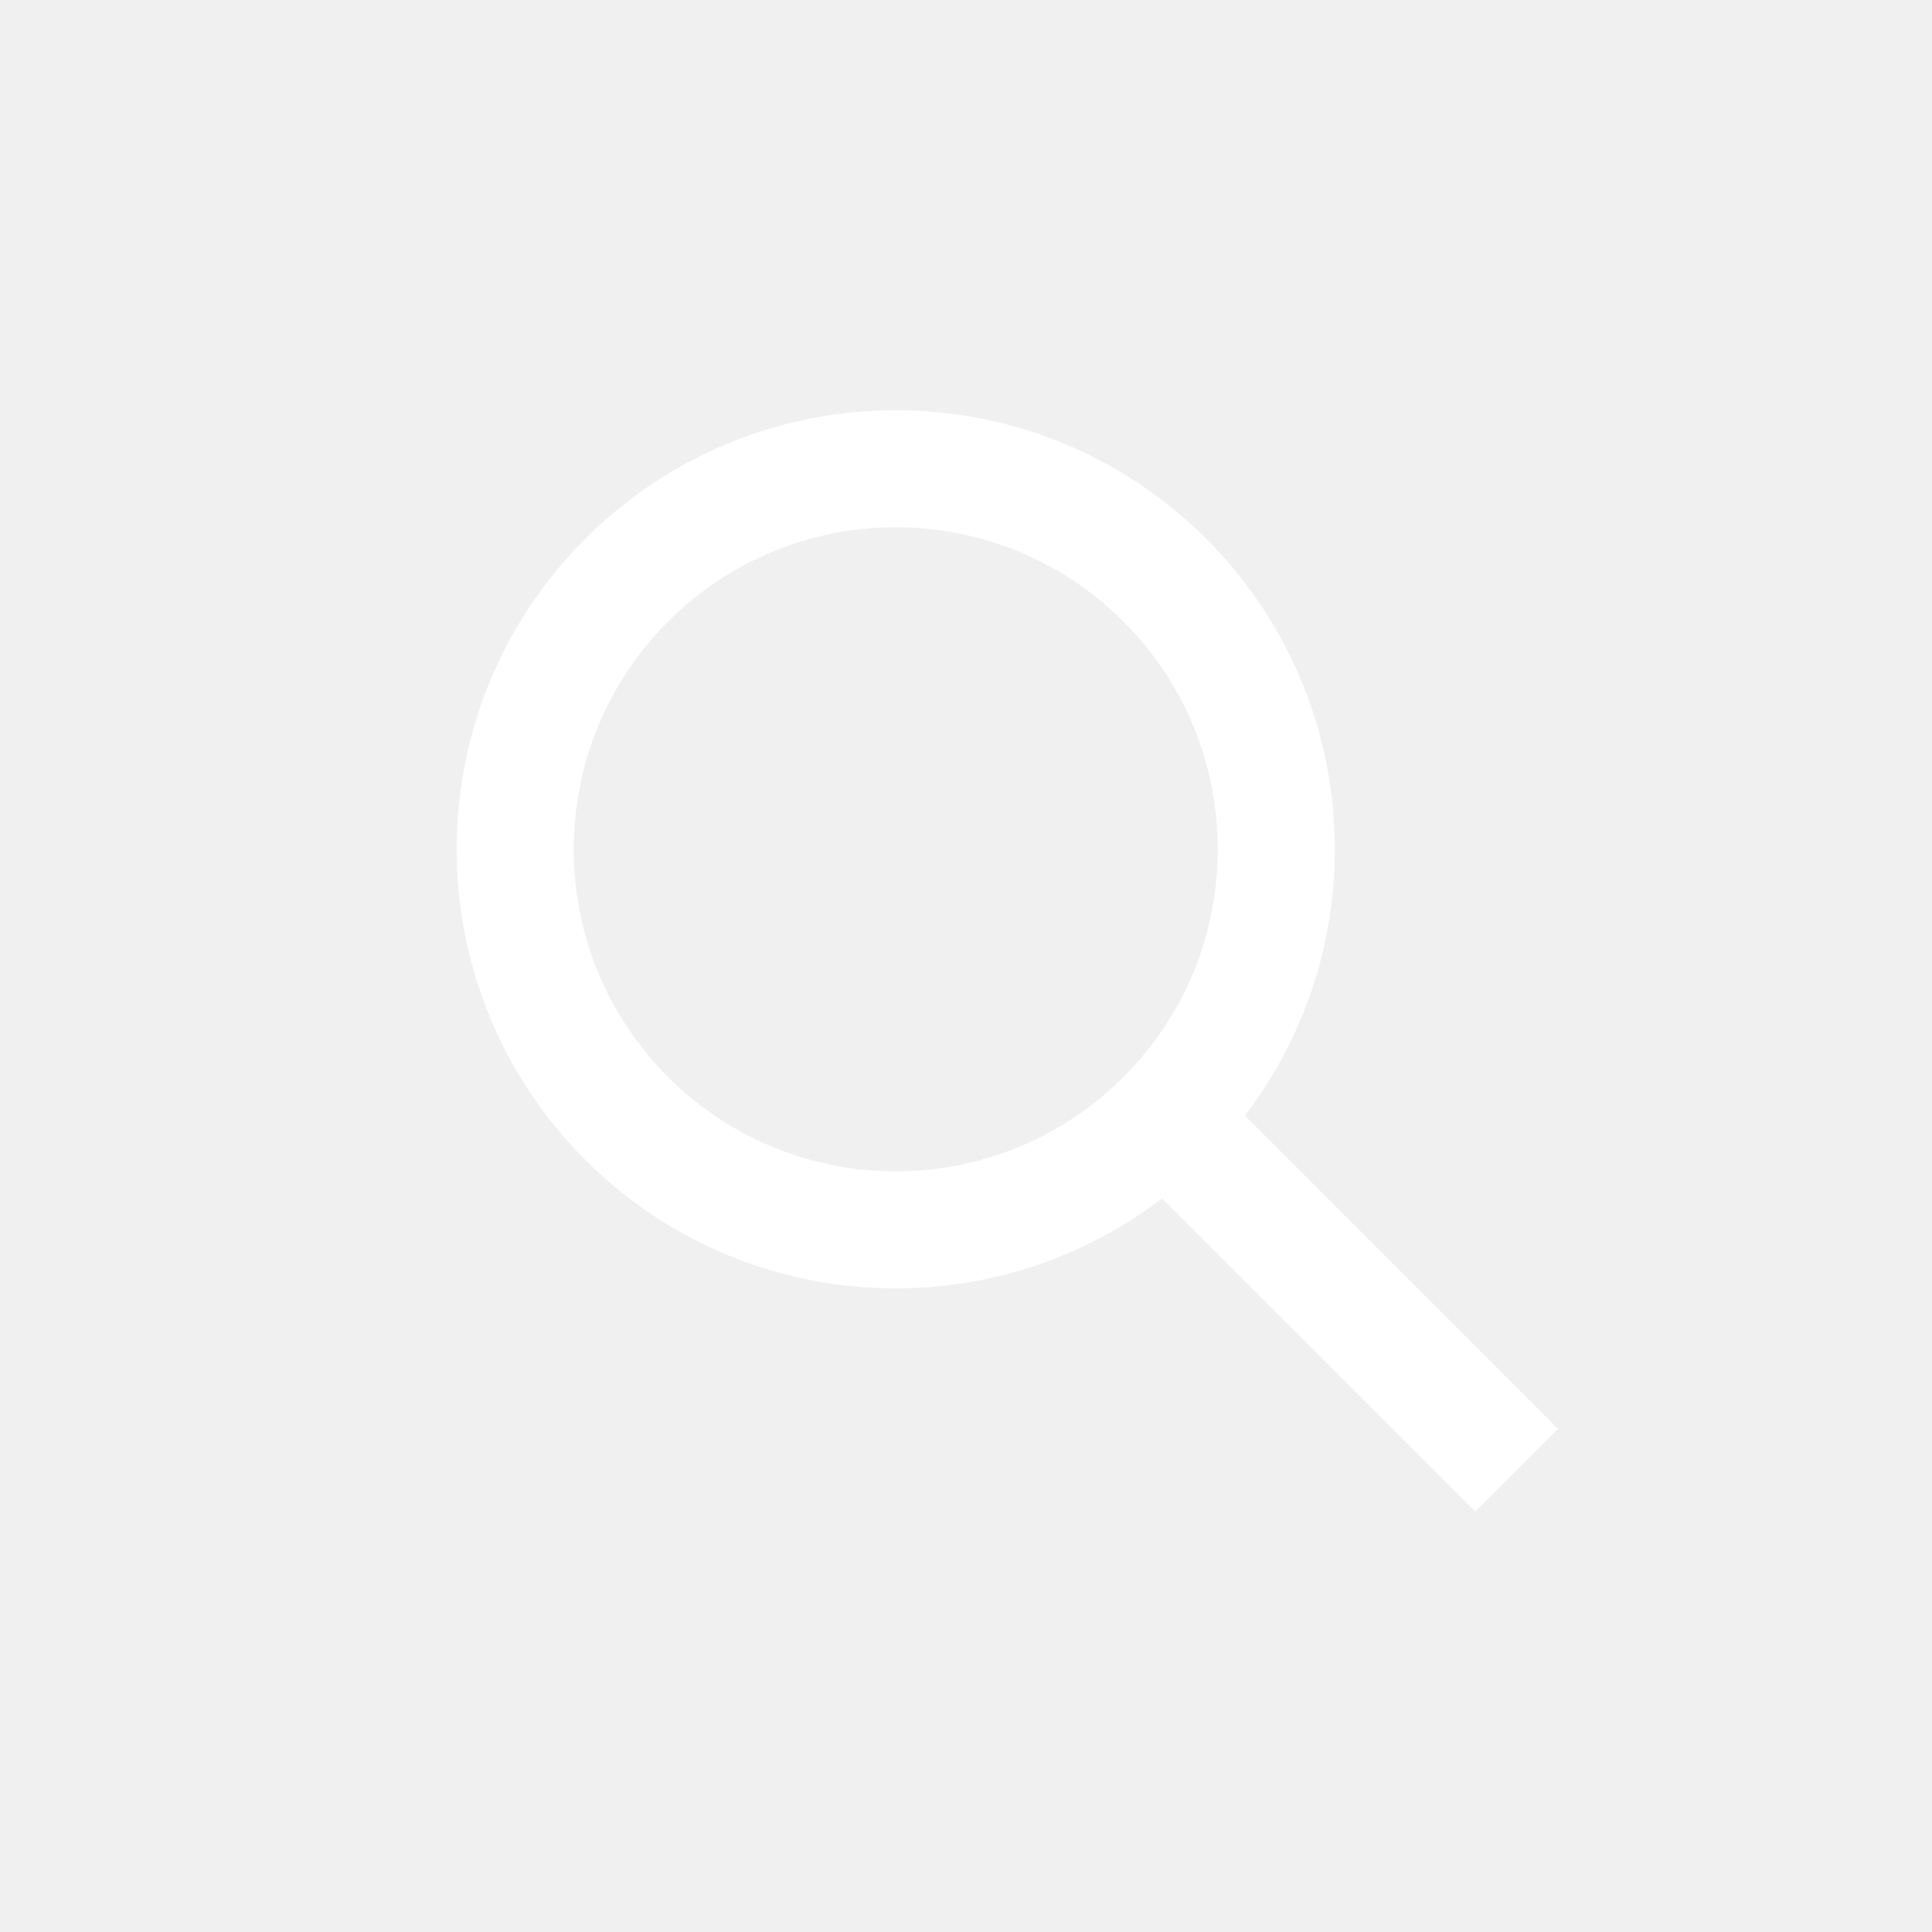
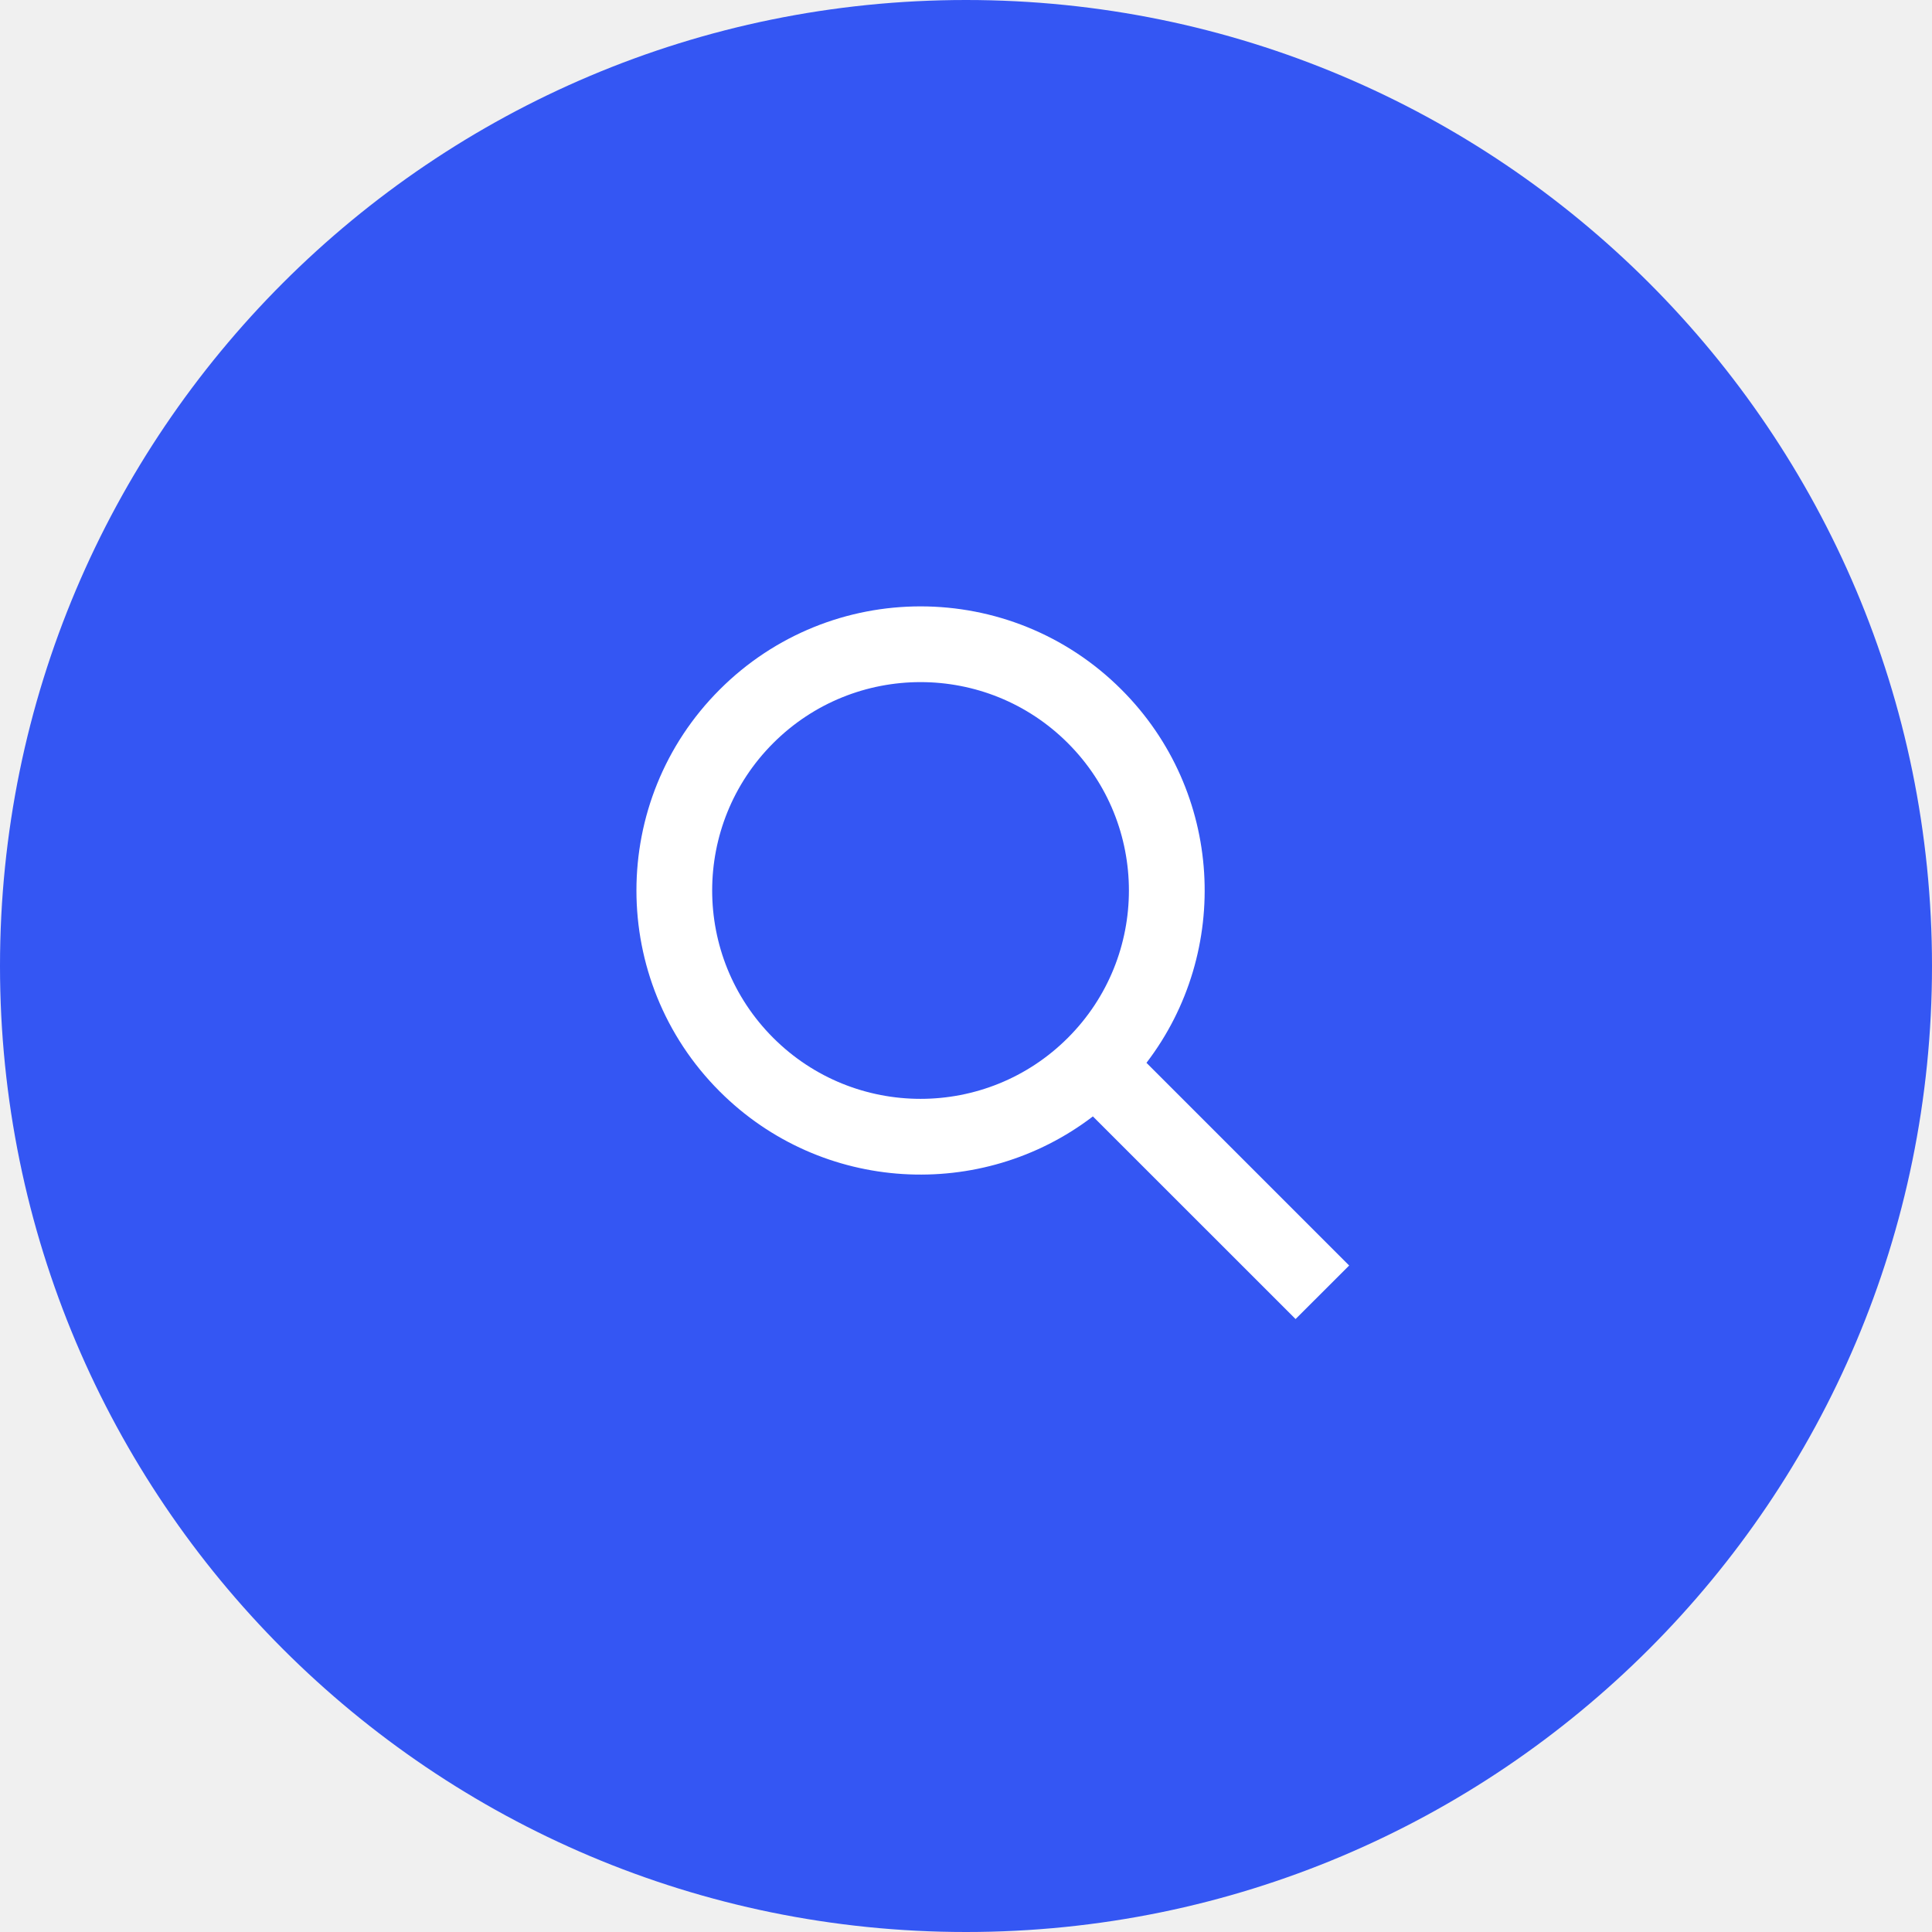
- <svg xmlns="http://www.w3.org/2000/svg" width="22" height="22" viewBox="0 0 22 22" fill="none">
-   <path fill-rule="evenodd" clip-rule="evenodd" d="M12.793 12.264C11.361 13.696 9.039 13.696 7.607 12.264C6.175 10.832 6.175 8.51 7.607 7.078C9.039 5.646 11.361 5.646 12.793 7.078C14.225 8.51 14.225 10.832 12.793 12.264ZM13.233 13.647C11.273 15.146 8.457 14.999 6.664 13.207C4.712 11.254 4.712 8.088 6.664 6.136C8.617 4.183 11.783 4.183 13.736 6.136C15.528 7.928 15.675 10.744 14.176 12.704L17.742 16.271L16.8 17.213L13.233 13.647Z" fill="white" />
+ <svg xmlns="http://www.w3.org/2000/svg" width="34" height="34" viewBox="0 0 34 34" fill="none">
+   <rect width="34" height="34" rx="17" fill="#3456F3" />
+   <path fill-rule="evenodd" clip-rule="evenodd" d="M18.793 18.264C17.361 19.696 15.039 19.696 13.607 18.264C12.175 16.832 12.175 14.51 13.607 13.078C15.039 11.646 17.361 11.646 18.793 13.078C20.225 14.51 20.225 16.832 18.793 18.264ZM19.233 19.647C17.273 21.146 14.457 20.999 12.665 19.207C10.712 17.254 10.712 14.088 12.665 12.136C14.617 10.183 17.783 10.183 19.736 12.136C21.529 13.928 21.675 16.744 20.176 18.704L23.743 22.271L22.8 23.213L19.233 19.647Z" fill="white" />
</svg>
